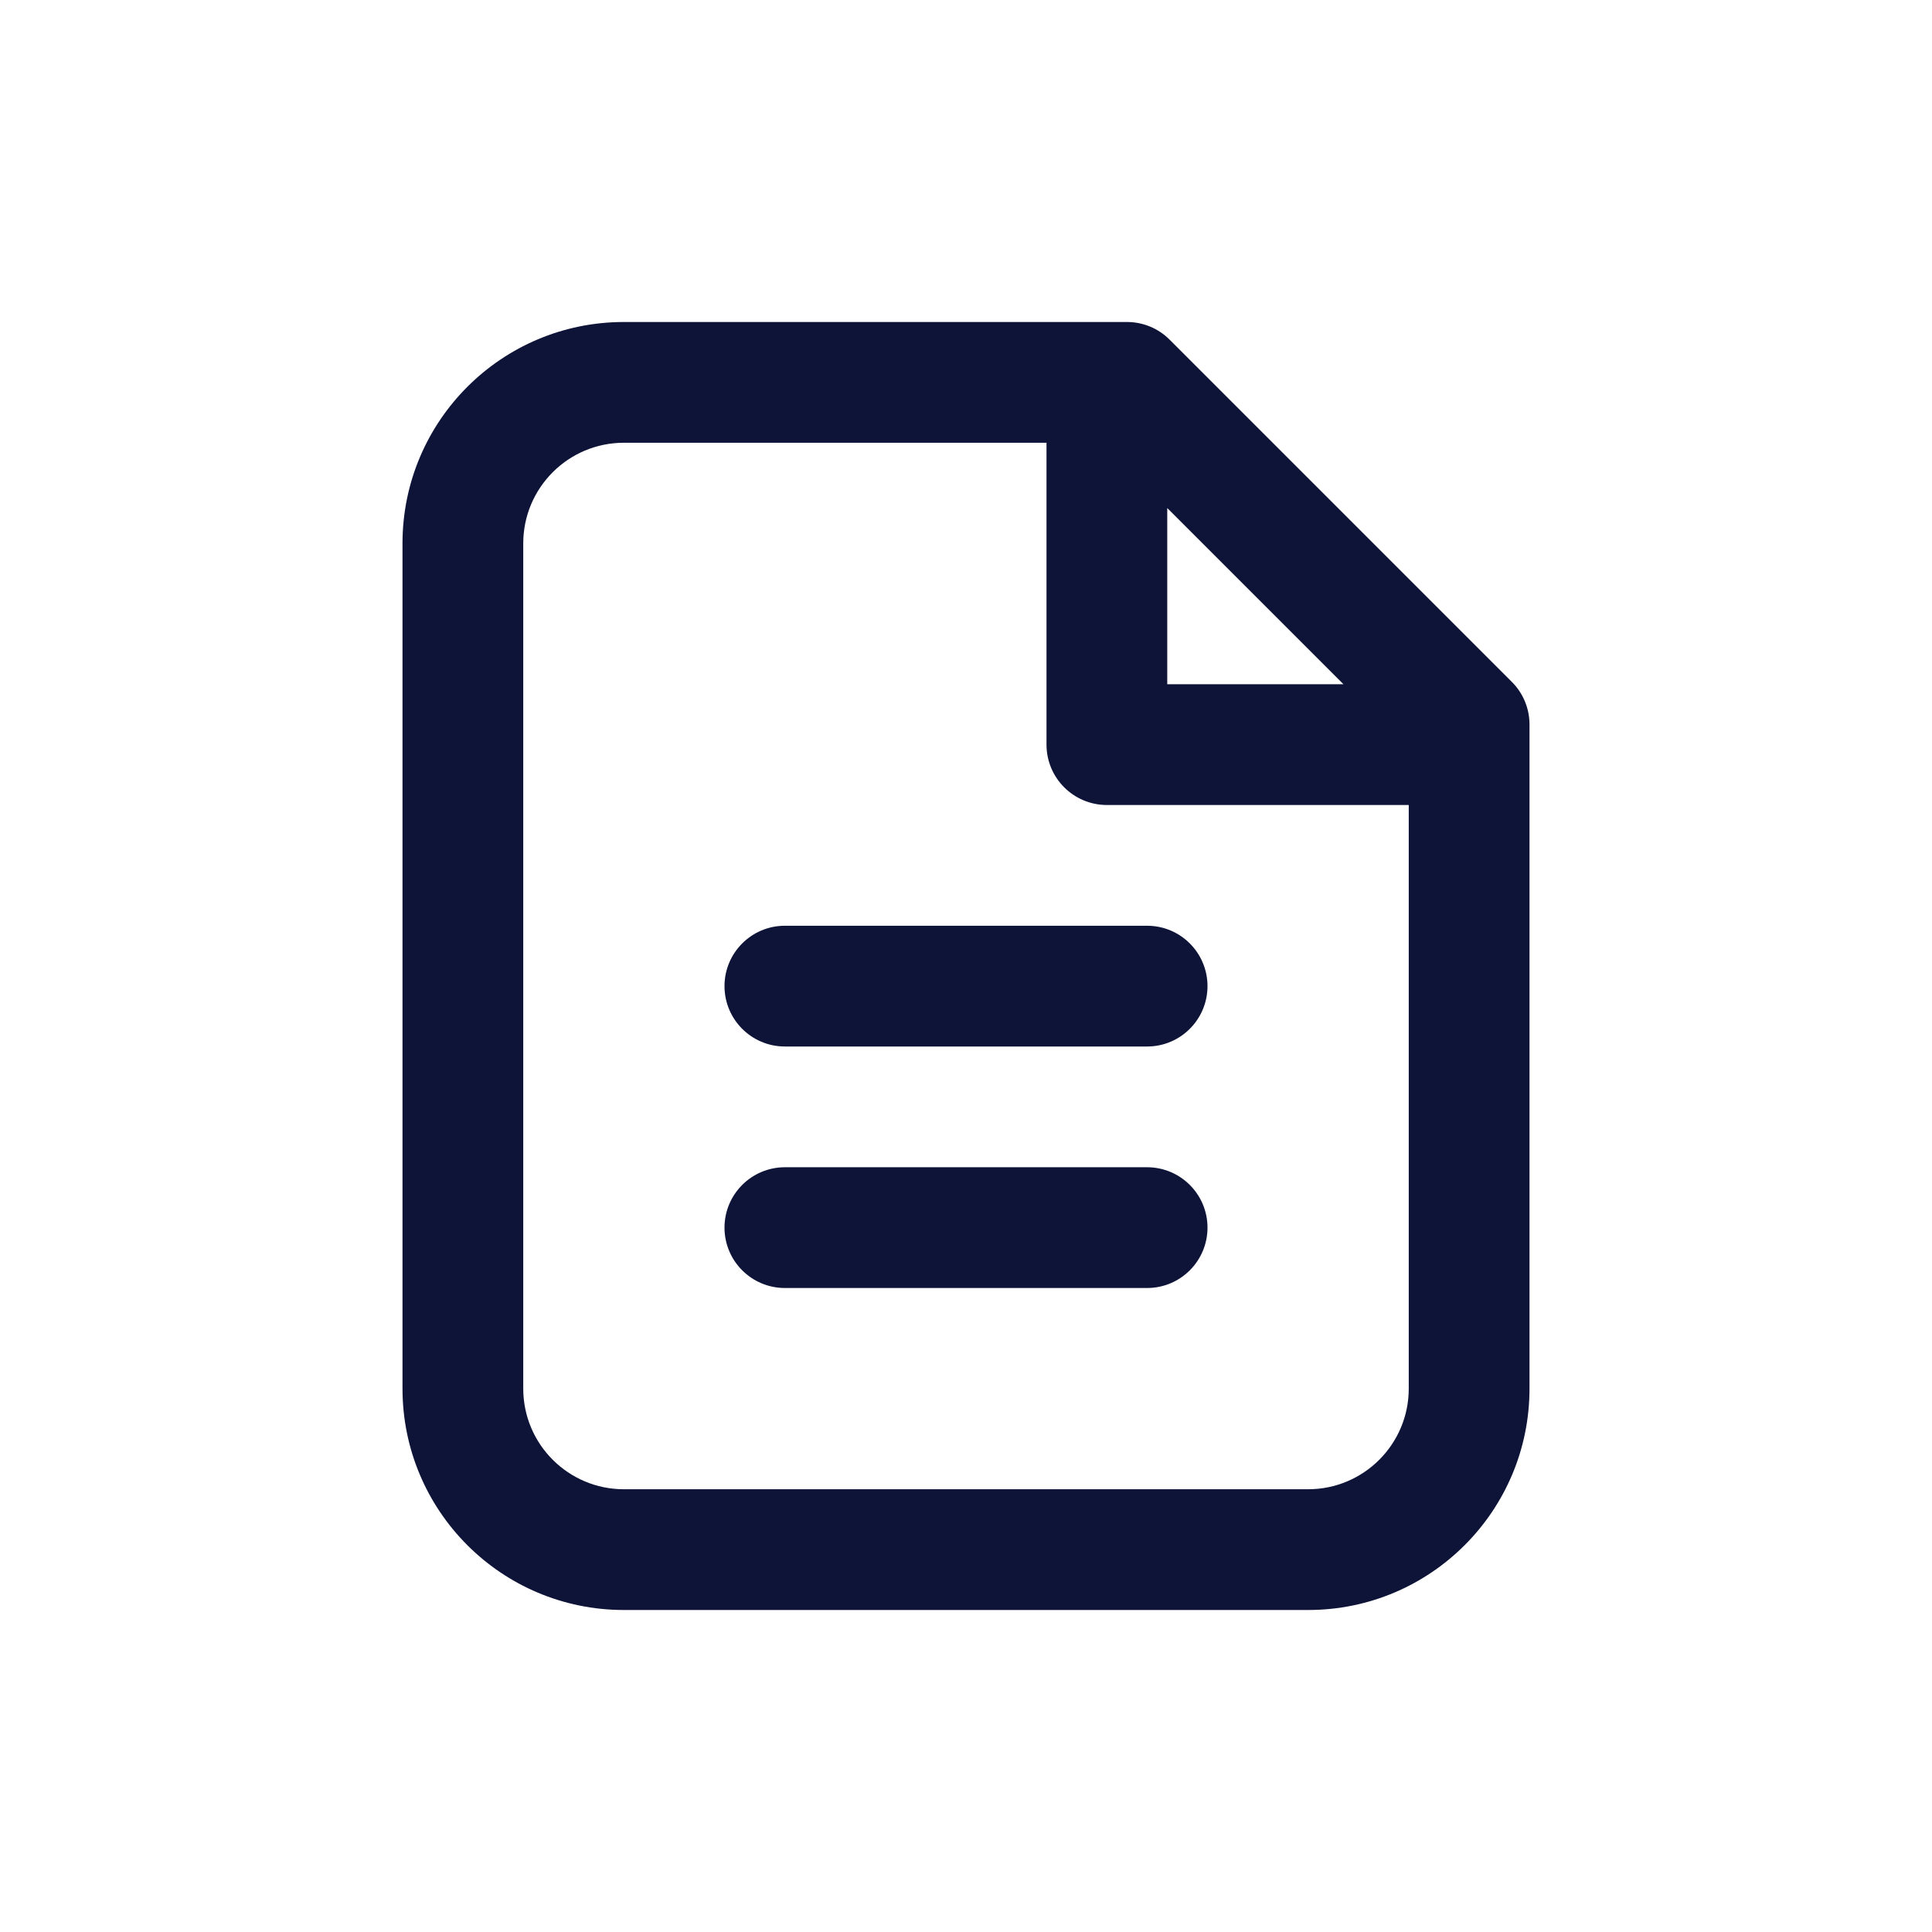
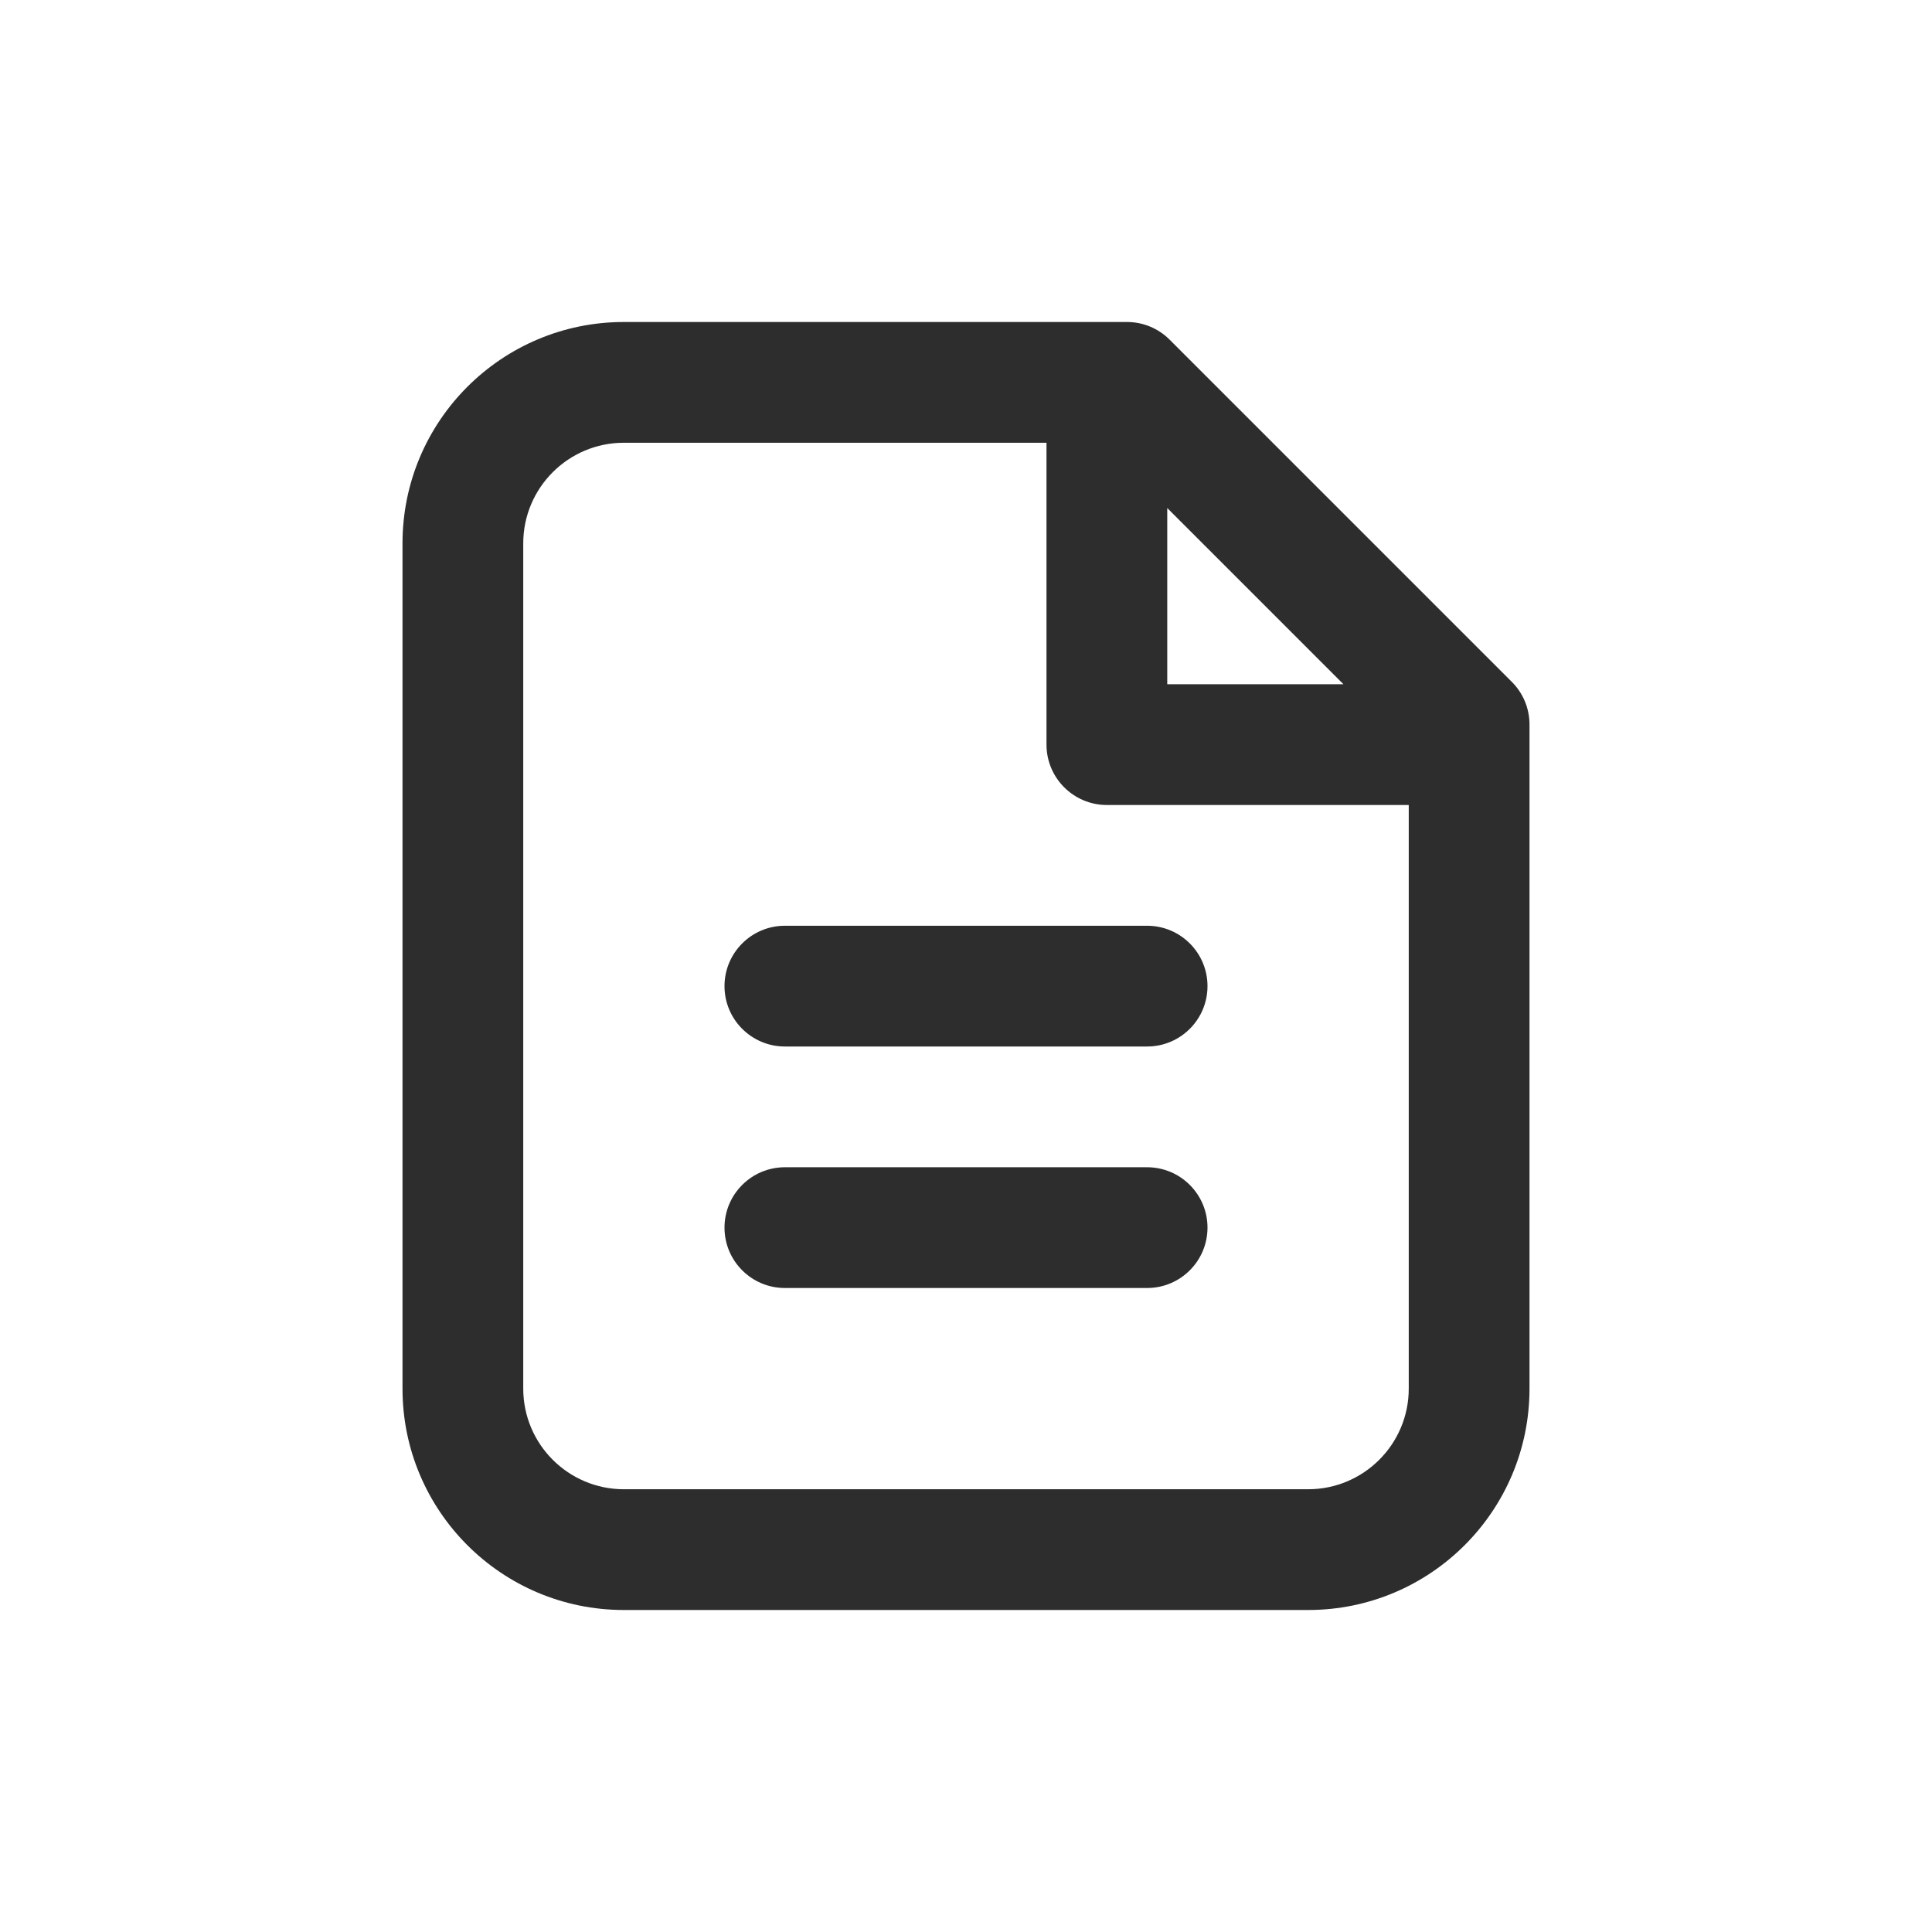
<svg xmlns="http://www.w3.org/2000/svg" width="24" height="24" viewBox="0 0 24 24" fill="none">
-   <path fill-rule="evenodd" clip-rule="evenodd" d="M6.5 6.75C6.5 6.06 7.06 5.5 7.75 5.5H13V9.25C13 9.664 13.336 10 13.75 10H17.5V17.25C17.5 17.94 16.94 18.5 16.25 18.5H7.75C7.06 18.5 6.5 17.94 6.5 17.25V6.75ZM16.689 8.5L14.5 6.311V8.5H16.689ZM7.75 4C6.231 4 5 5.231 5 6.75V17.25C5 18.769 6.231 20 7.75 20H16.25C17.769 20 19 18.769 19 17.25V9C19 8.801 18.921 8.61 18.78 8.47L14.53 4.22C14.39 4.079 14.199 4 14 4H7.75ZM9 15.25C9 14.836 9.336 14.5 9.75 14.5H14.25C14.664 14.5 15 14.836 15 15.25C15 15.664 14.664 16 14.25 16H9.75C9.336 16 9 15.664 9 15.25ZM9.75 11.5C9.336 11.5 9 11.836 9 12.25C9 12.664 9.336 13 9.75 13H14.25C14.664 13 15 12.664 15 12.25C15 11.836 14.664 11.5 14.25 11.5H9.75Z" fill="#0E1438" />
+   <path fill-rule="evenodd" clip-rule="evenodd" d="M6.5 6.75C6.5 6.06 7.06 5.5 7.75 5.5H13V9.25C13 9.664 13.336 10 13.75 10H17.5V17.25C17.5 17.94 16.94 18.5 16.25 18.5H7.75C7.06 18.5 6.5 17.94 6.5 17.25V6.75ZM16.689 8.5L14.5 6.311V8.5H16.689ZM7.75 4C6.231 4 5 5.231 5 6.75V17.25C5 18.769 6.231 20 7.75 20H16.25C17.769 20 19 18.769 19 17.25V9C19 8.801 18.921 8.61 18.78 8.47L14.53 4.22C14.39 4.079 14.199 4 14 4H7.75ZM9 15.25C9 14.836 9.336 14.5 9.75 14.5H14.25C14.664 14.5 15 14.836 15 15.25C15 15.664 14.664 16 14.25 16H9.75C9.336 16 9 15.664 9 15.25ZM9.75 11.5C9.336 11.5 9 11.836 9 12.25C9 12.664 9.336 13 9.75 13H14.25C14.664 13 15 12.664 15 12.25C15 11.836 14.664 11.5 14.25 11.5H9.75Z" fill="#2D2D2D" />
</svg>
